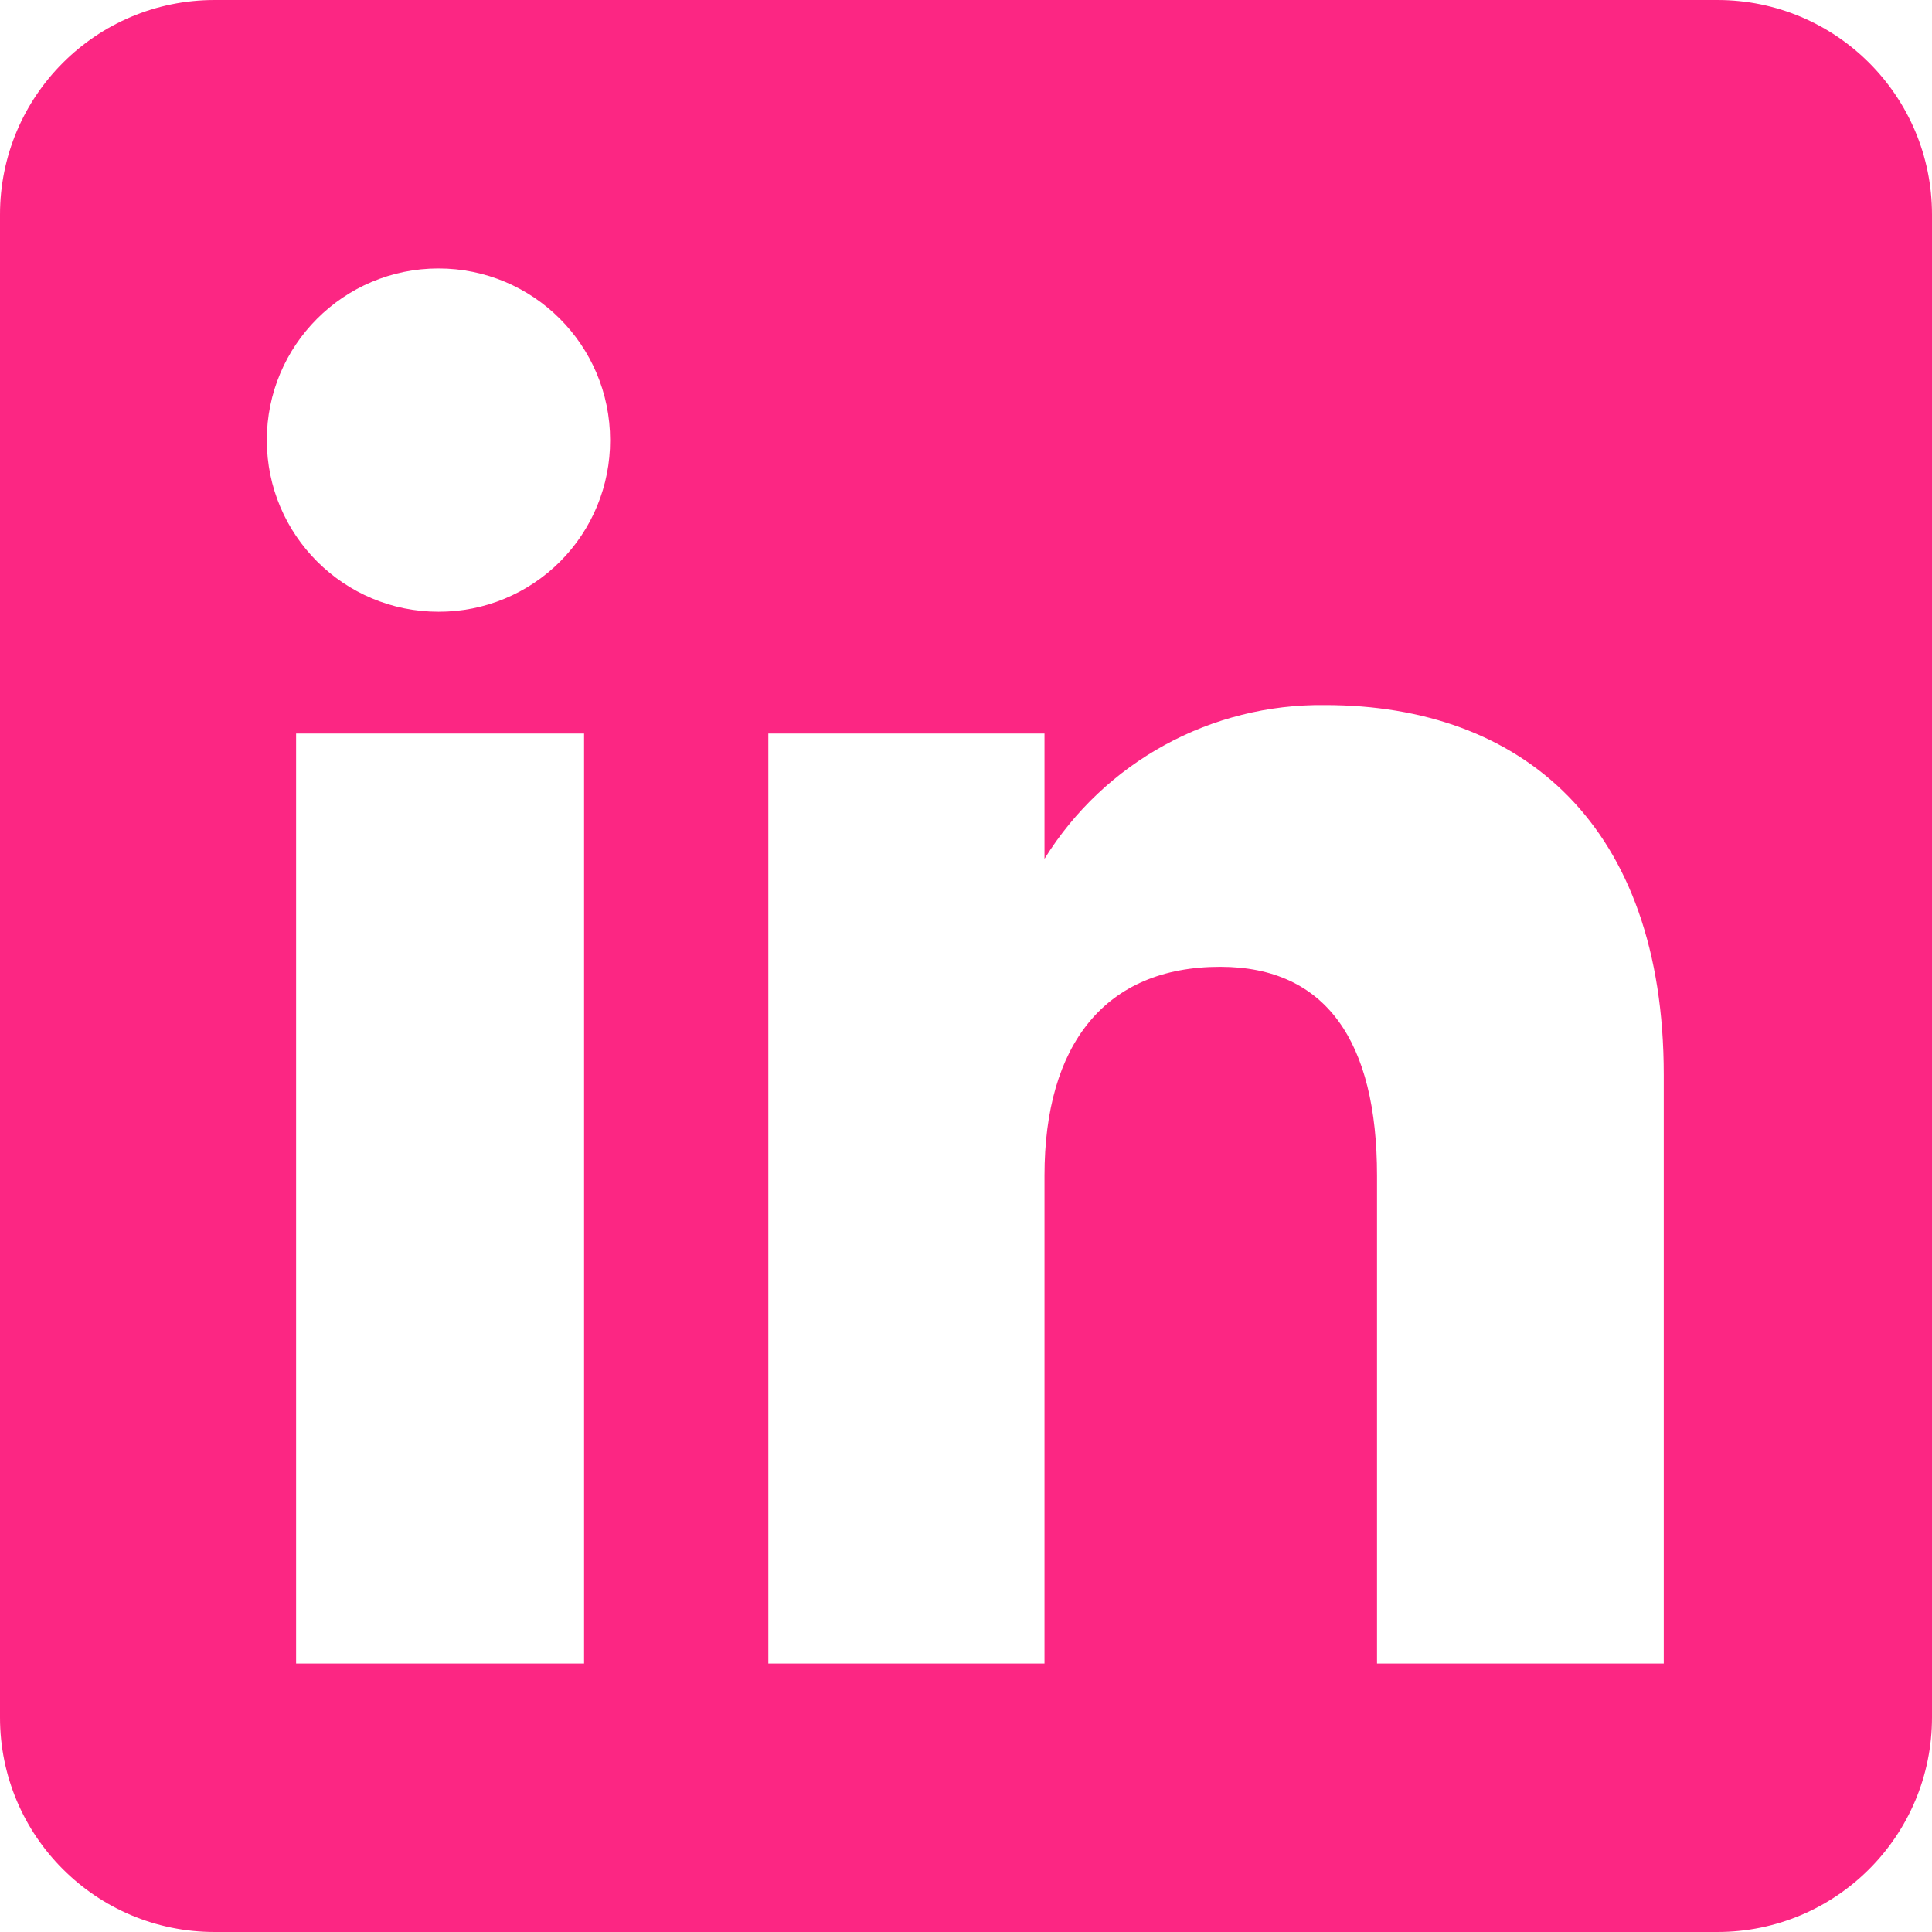
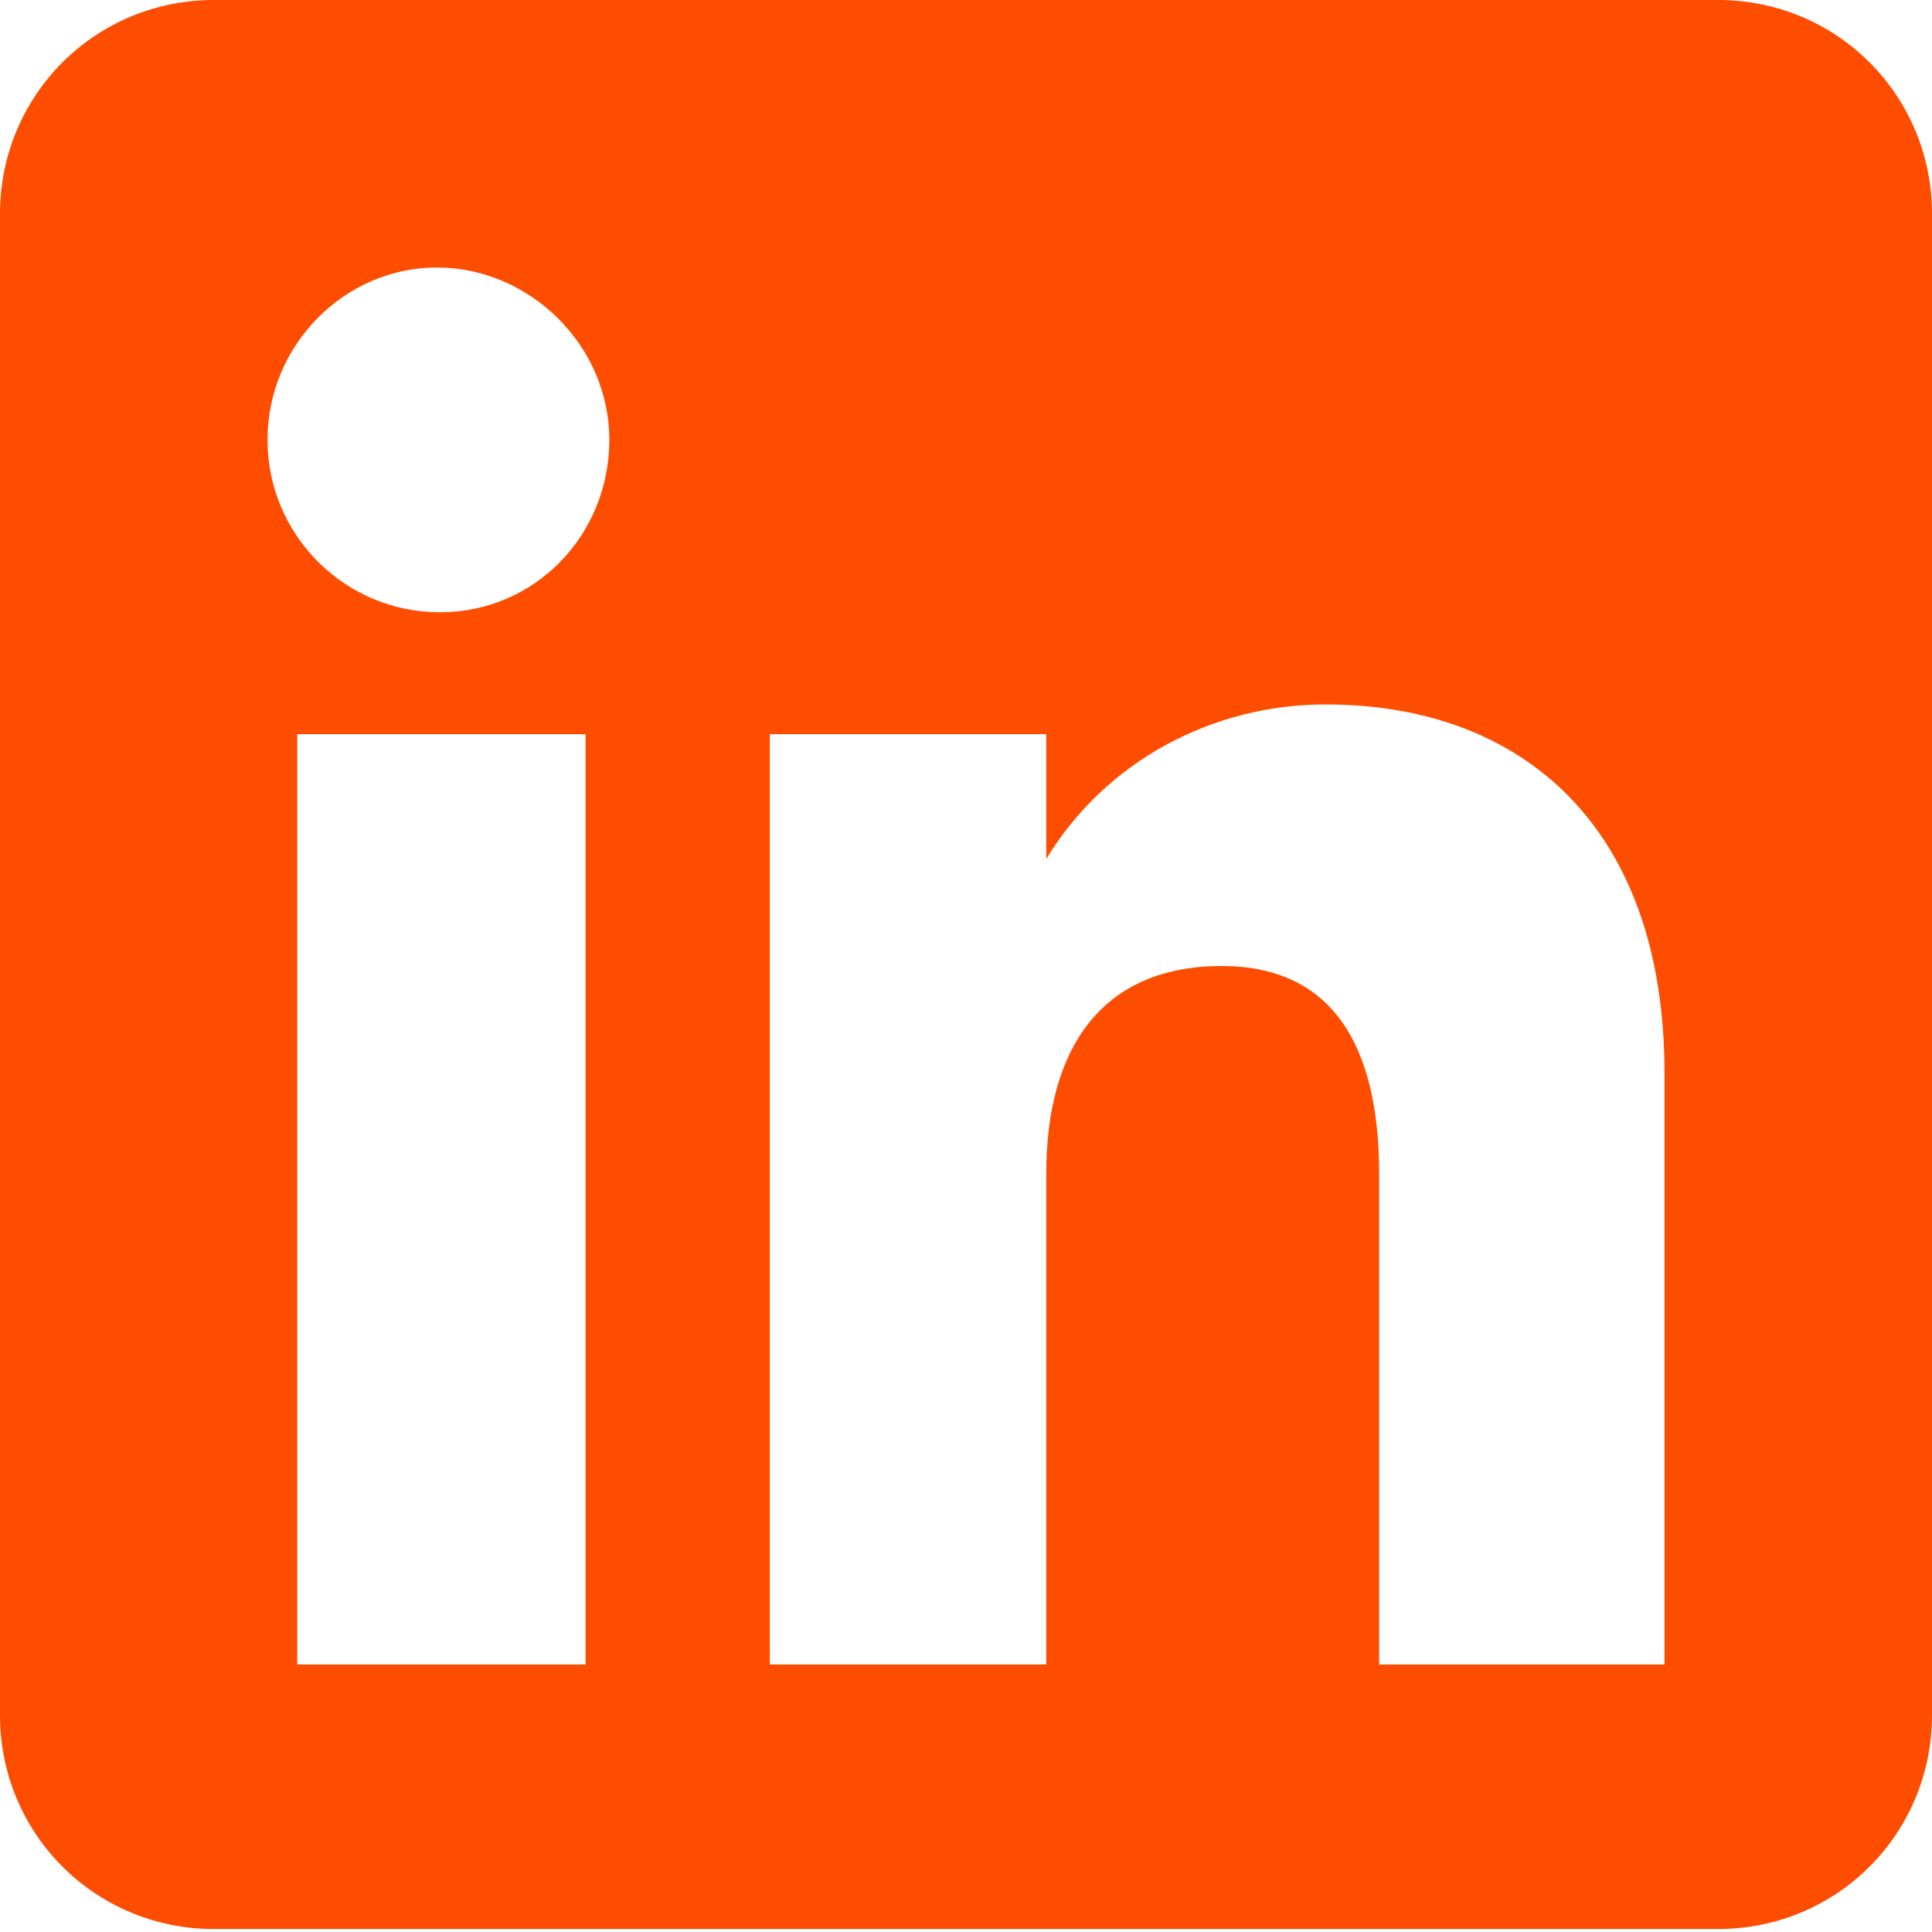
- <svg xmlns="http://www.w3.org/2000/svg" id="Capa_1" data-name="Capa 1" viewBox="0 0 95 95">
+ <svg xmlns="http://www.w3.org/2000/svg" id="Capa_1" data-name="Capa 1" viewBox="0 0 65 65">
  <defs>
-     <style>.cls-1{fill:#fc2683;fill-rule:evenodd;}</style>
+     <style>
+       .cls-1 {
+         fill: #ff4d00;
+         fill-rule: evenodd;
+       }
+     </style>
  </defs>
-   <path class="cls-1" d="M84.45,0H10.55A10.55,10.55,0,0,0,0,10.56V84.44A10.55,10.55,0,0,0,10.55,95h73.9A10.55,10.55,0,0,0,95,84.44V10.56A10.55,10.55,0,0,0,84.45,0ZM28.72,81.8H14.56V36.07H28.72ZM21.57,30.08A8.44,8.44,0,1,1,30,21.64,8.41,8.41,0,0,1,21.57,30.08ZM81.81,81.8H67.71v-24c0-6.58-2.5-10.26-7.71-10.26-5.67,0-8.64,3.83-8.64,10.26v24H37.78V36.07H51.36v6.16a16,16,0,0,1,13.8-7.56c9.7,0,16.65,5.92,16.65,18.18Z" />
+   <path class="cls-1" d="m57.8,0H7.2C3.2,0,0,3.2,0,7.2h0v50.5c0,4,3.2,7.2,7.2,7.2h50.6c4,0,7.2-3.2,7.2-7.2h0V7.2c0-4-3.2-7.2-7.2-7.2h0ZM19.7,56h-9.7v-31.3h9.7v31.3Zm-4.9-35.4c-3.2,0-5.8-2.6-5.8-5.8s2.6-5.8,5.7-5.8,5.8,2.6,5.8,5.8h0c0,3.2-2.5,5.8-5.7,5.8h0Zm41.2,35.4h-9.6v-16.5c0-4.5-1.7-7-5.3-7-3.9,0-5.9,2.6-5.9,7v16.5h-9.3v-31.3h9.3v4.2c2-3.3,5.6-5.2,9.4-5.2,6.6,0,11.4,4.1,11.4,12.4v19.9Z" />
</svg>
